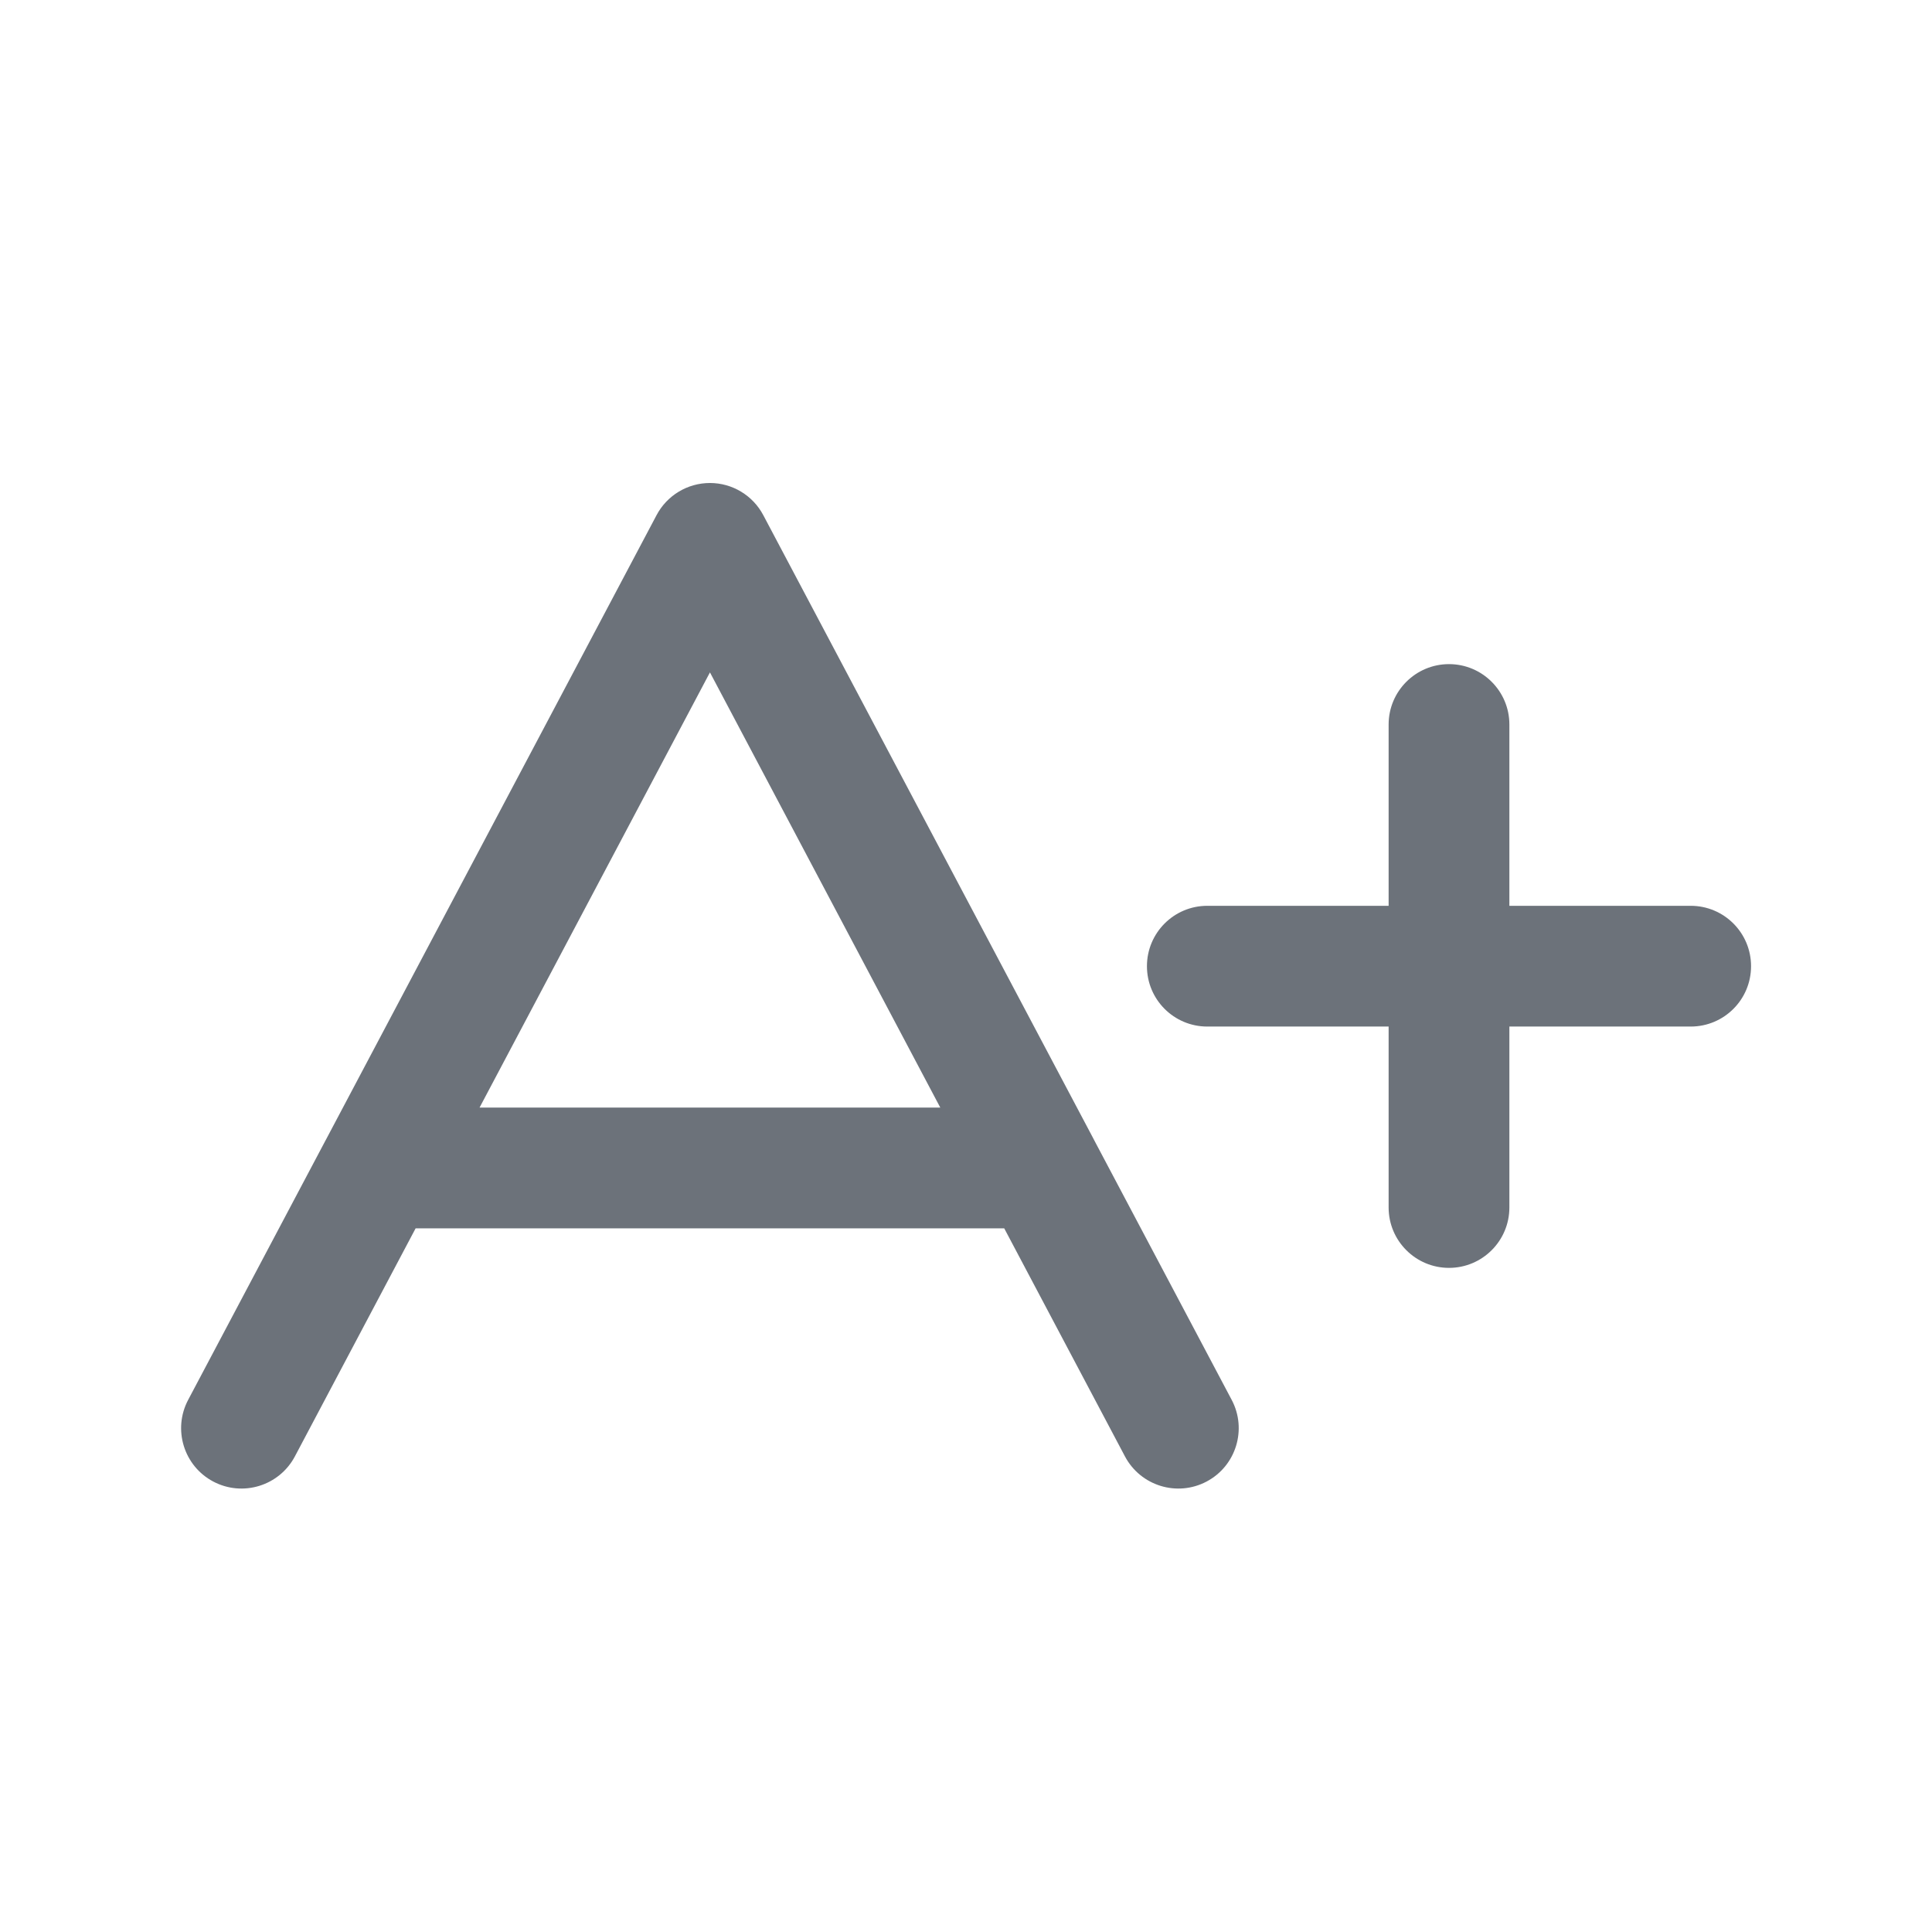
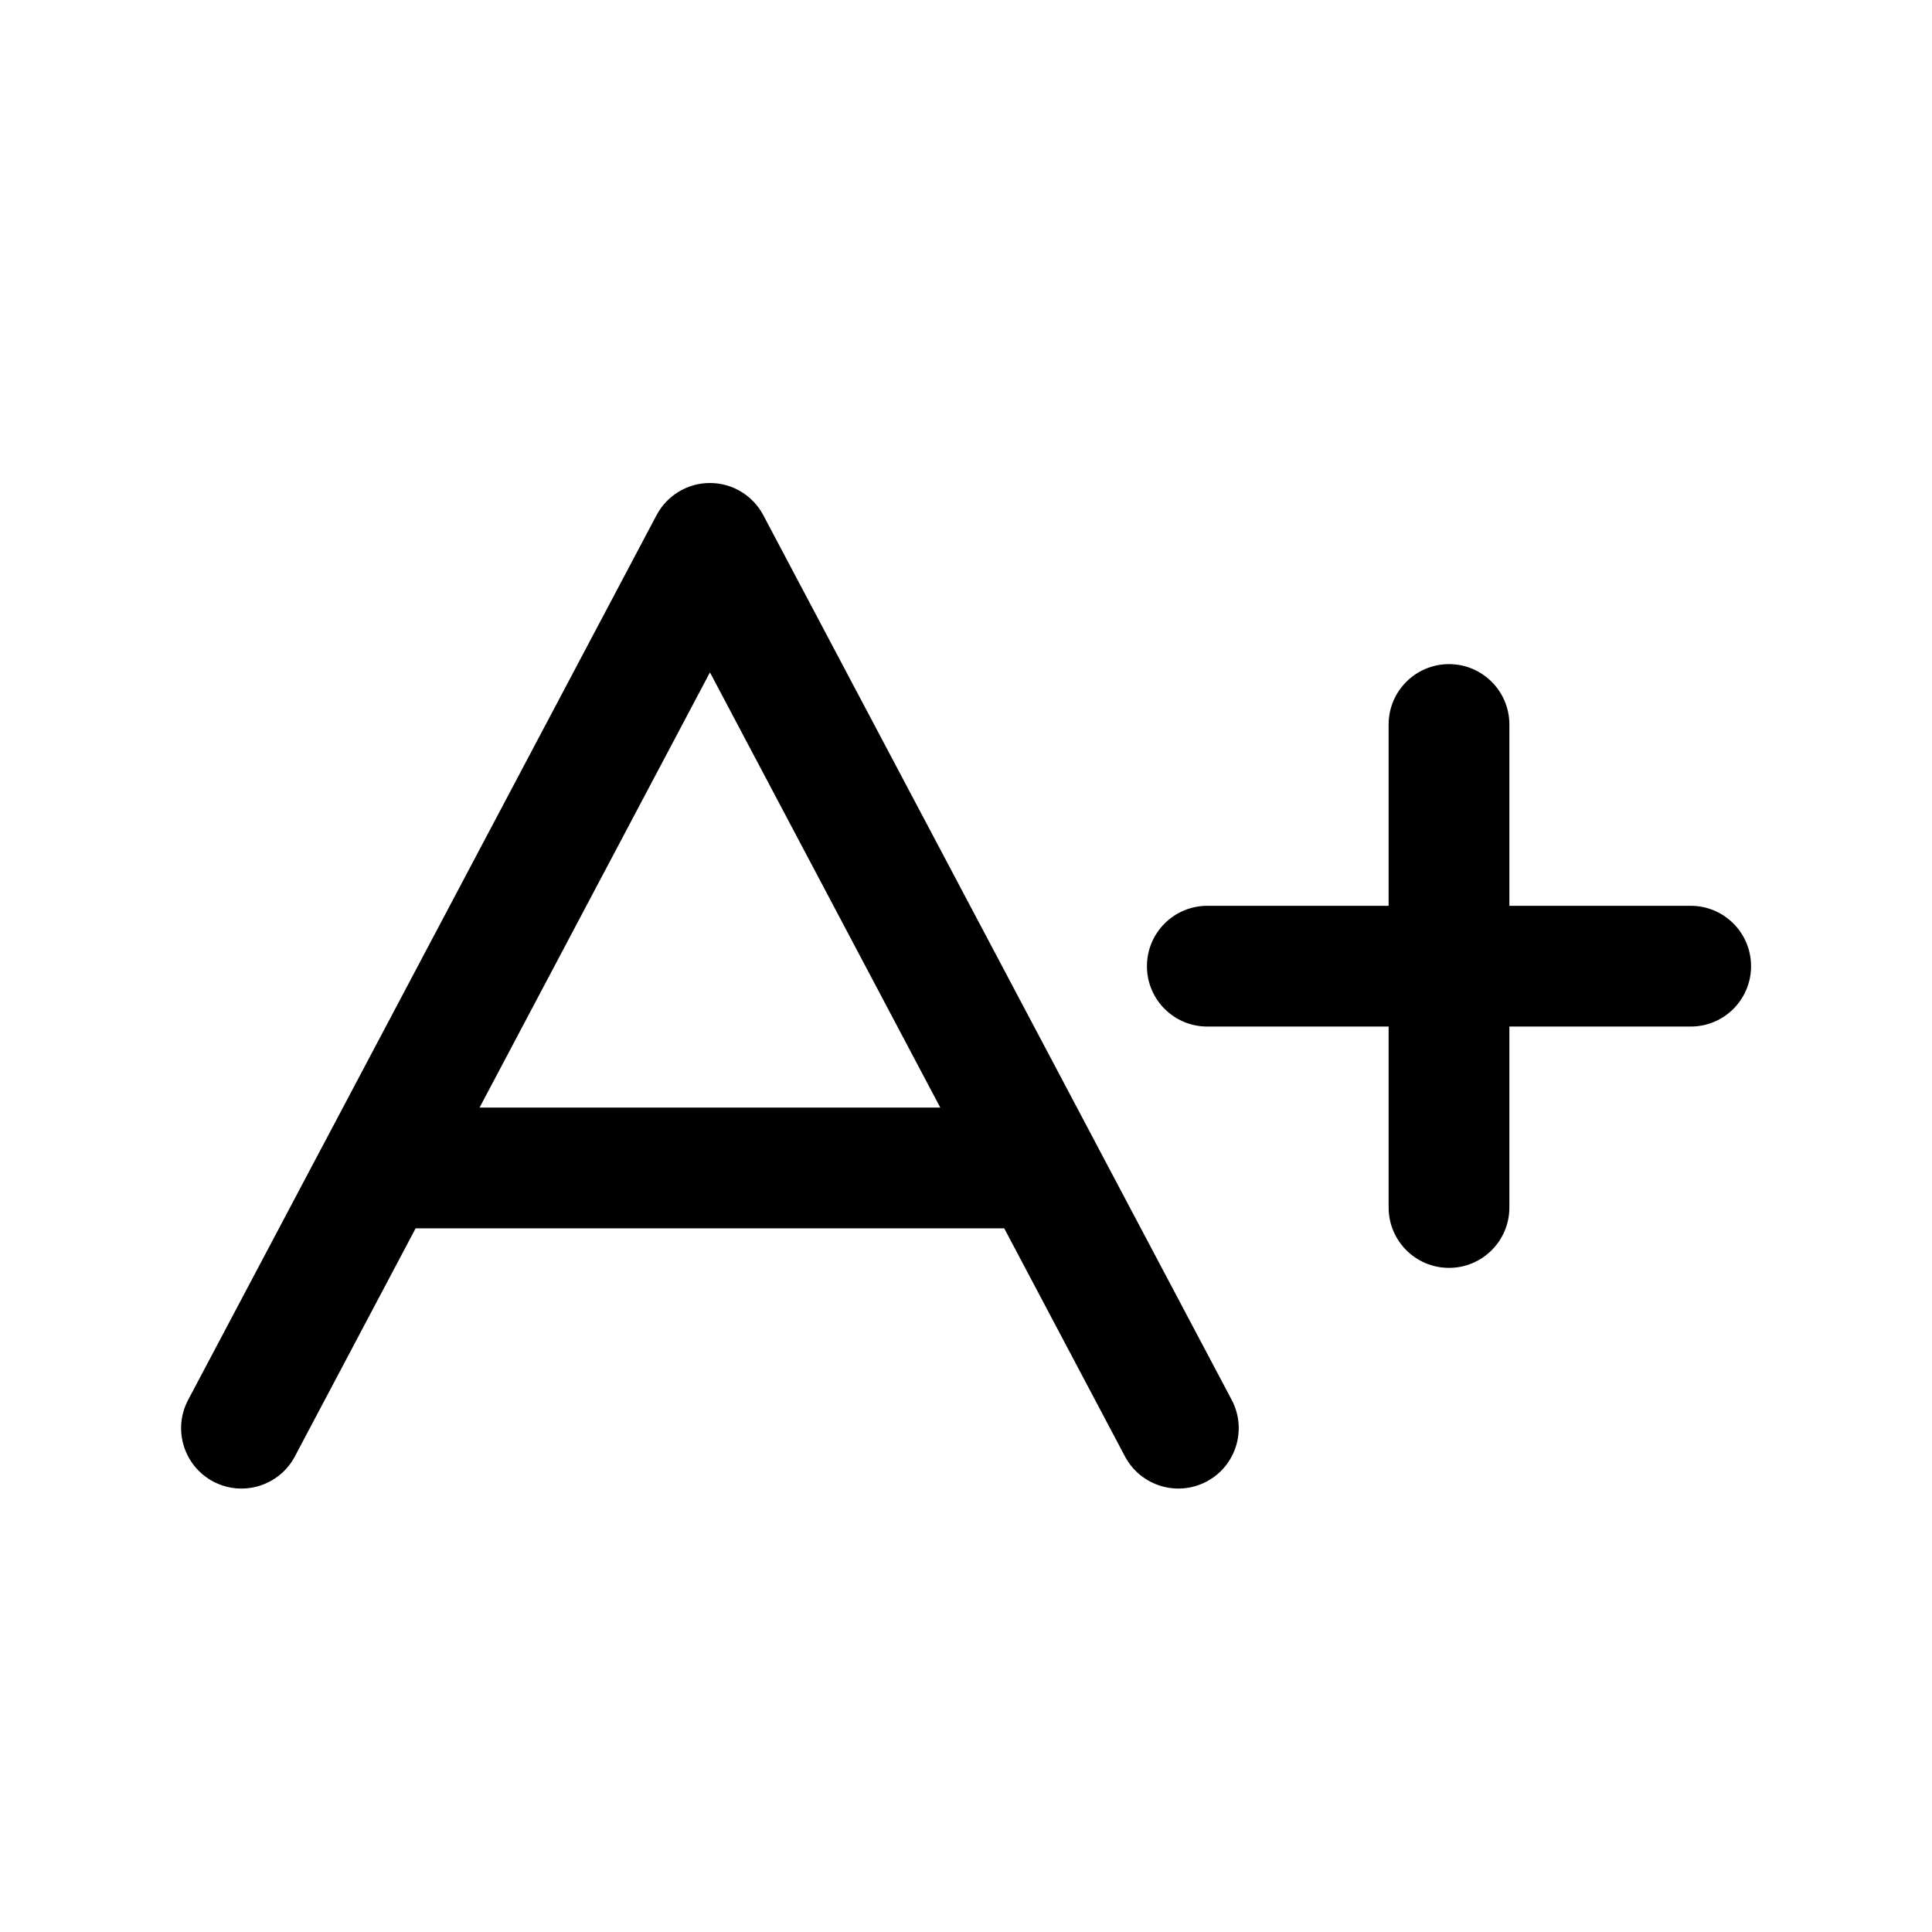
- <svg xmlns="http://www.w3.org/2000/svg" width="32" height="32" viewBox="0 0 32 32" fill="none">
-   <path d="M12.642 8.532C12.469 8.205 12.129 8 11.759 8C11.388 8 11.048 8.205 10.875 8.532L5.409 18.857C5.401 18.871 5.394 18.884 5.387 18.898L3.116 23.187C2.858 23.675 3.044 24.281 3.532 24.539C4.02 24.797 4.625 24.611 4.884 24.123L6.884 20.345H16.633L18.633 24.123C18.892 24.611 19.497 24.797 19.985 24.539C20.473 24.281 20.659 23.675 20.401 23.187L18.129 18.896C18.123 18.884 18.116 18.871 18.11 18.859L12.642 8.532ZM15.574 18.345H7.943L11.759 11.137L15.574 18.345Z" fill="#6C727A" />
-   <path d="M29.003 16.003C29.003 16.556 28.556 17.003 28.003 17.003H25V20C25 20.552 24.552 21 24 21C23.448 21 23 20.552 23 20V17.003H19.997C19.444 17.003 18.997 16.556 18.997 16.003C18.997 15.451 19.444 15.003 19.997 15.003H23V12C23 11.448 23.448 11 24 11C24.552 11 25 11.448 25 12V15.003H28.003C28.556 15.003 29.003 15.451 29.003 16.003Z" fill="#6C727A" />
+ <svg xmlns="http://www.w3.org/2000/svg" viewBox="0 0 32 32">
+   <path d="M12.642 8.532C12.469 8.205 12.129 8 11.759 8C11.388 8 11.048 8.205 10.875 8.532L5.409 18.857C5.401 18.871 5.394 18.884 5.387 18.898L3.116 23.187C2.858 23.675 3.044 24.281 3.532 24.539C4.02 24.797 4.625 24.611 4.884 24.123L6.884 20.345H16.633L18.633 24.123C18.892 24.611 19.497 24.797 19.985 24.539C20.473 24.281 20.659 23.675 20.401 23.187L18.129 18.896C18.123 18.884 18.116 18.871 18.11 18.859L12.642 8.532ZM15.574 18.345H7.943L11.759 11.137L15.574 18.345Z" />
+   <path d="M29.003 16.003C29.003 16.556 28.556 17.003 28.003 17.003H25V20C25 20.552 24.552 21 24 21C23.448 21 23 20.552 23 20V17.003H19.997C19.444 17.003 18.997 16.556 18.997 16.003C18.997 15.451 19.444 15.003 19.997 15.003H23V12C23 11.448 23.448 11 24 11C24.552 11 25 11.448 25 12V15.003H28.003C28.556 15.003 29.003 15.451 29.003 16.003Z" />
</svg>
